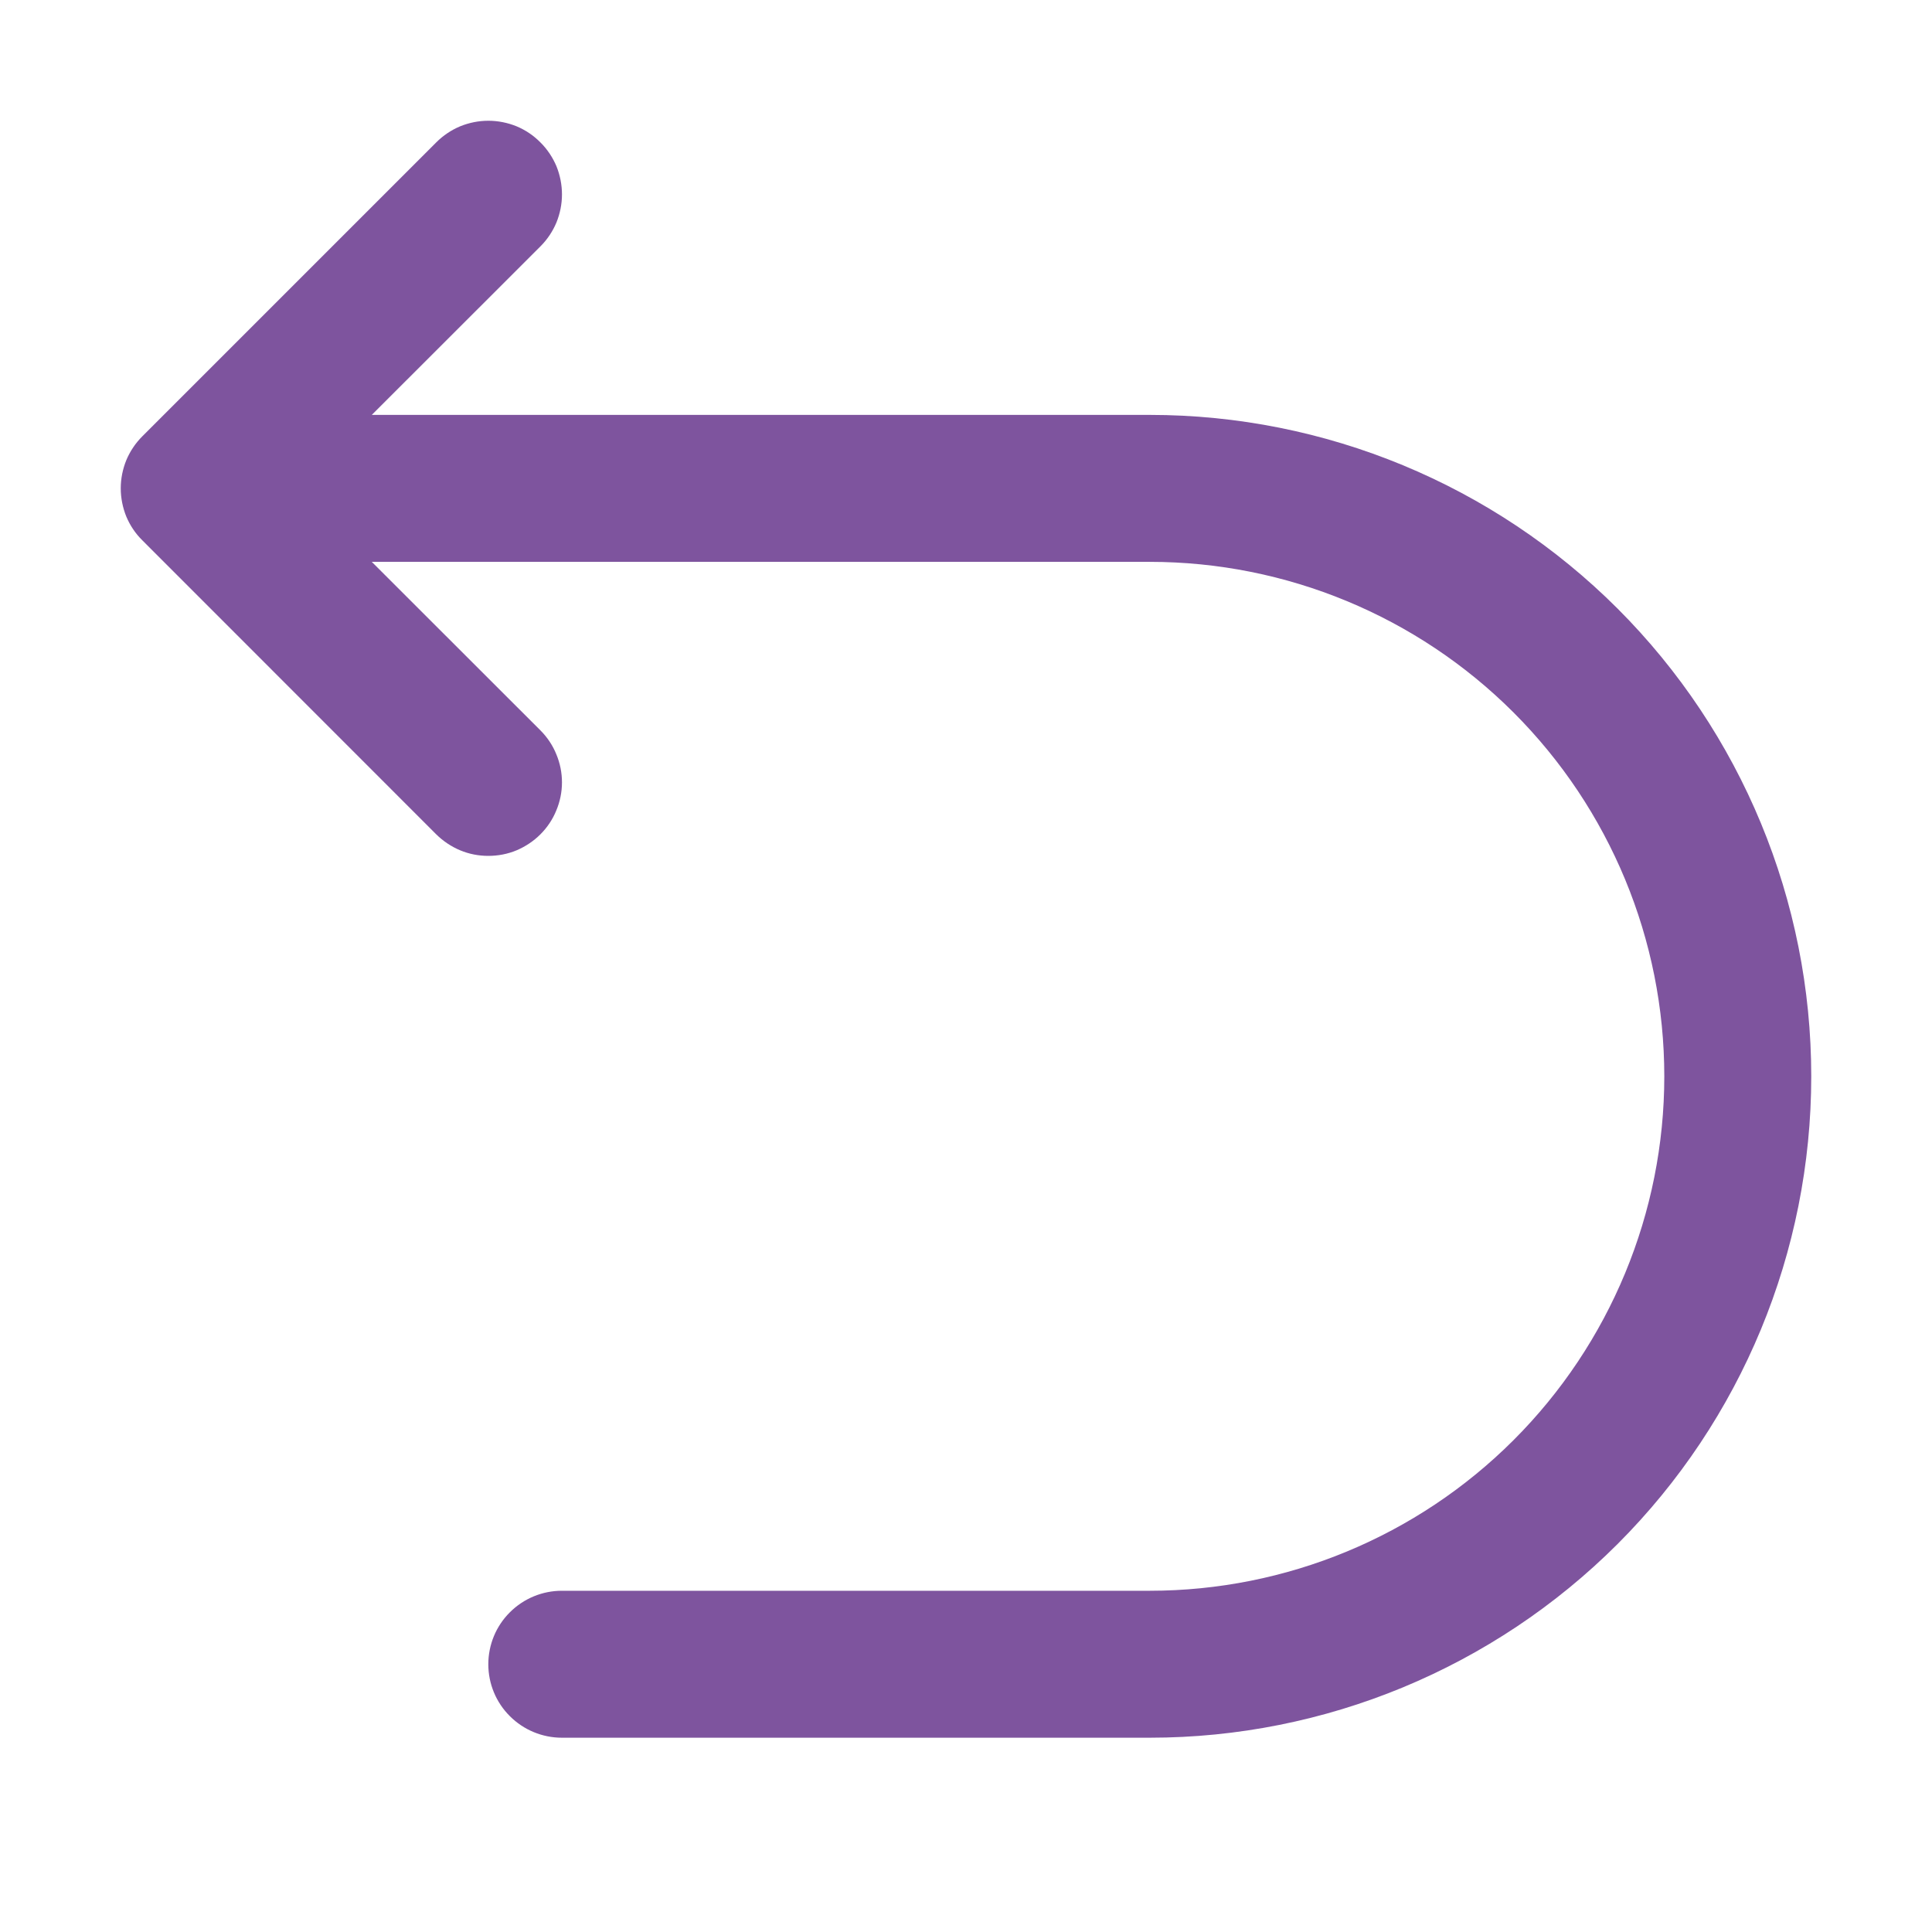
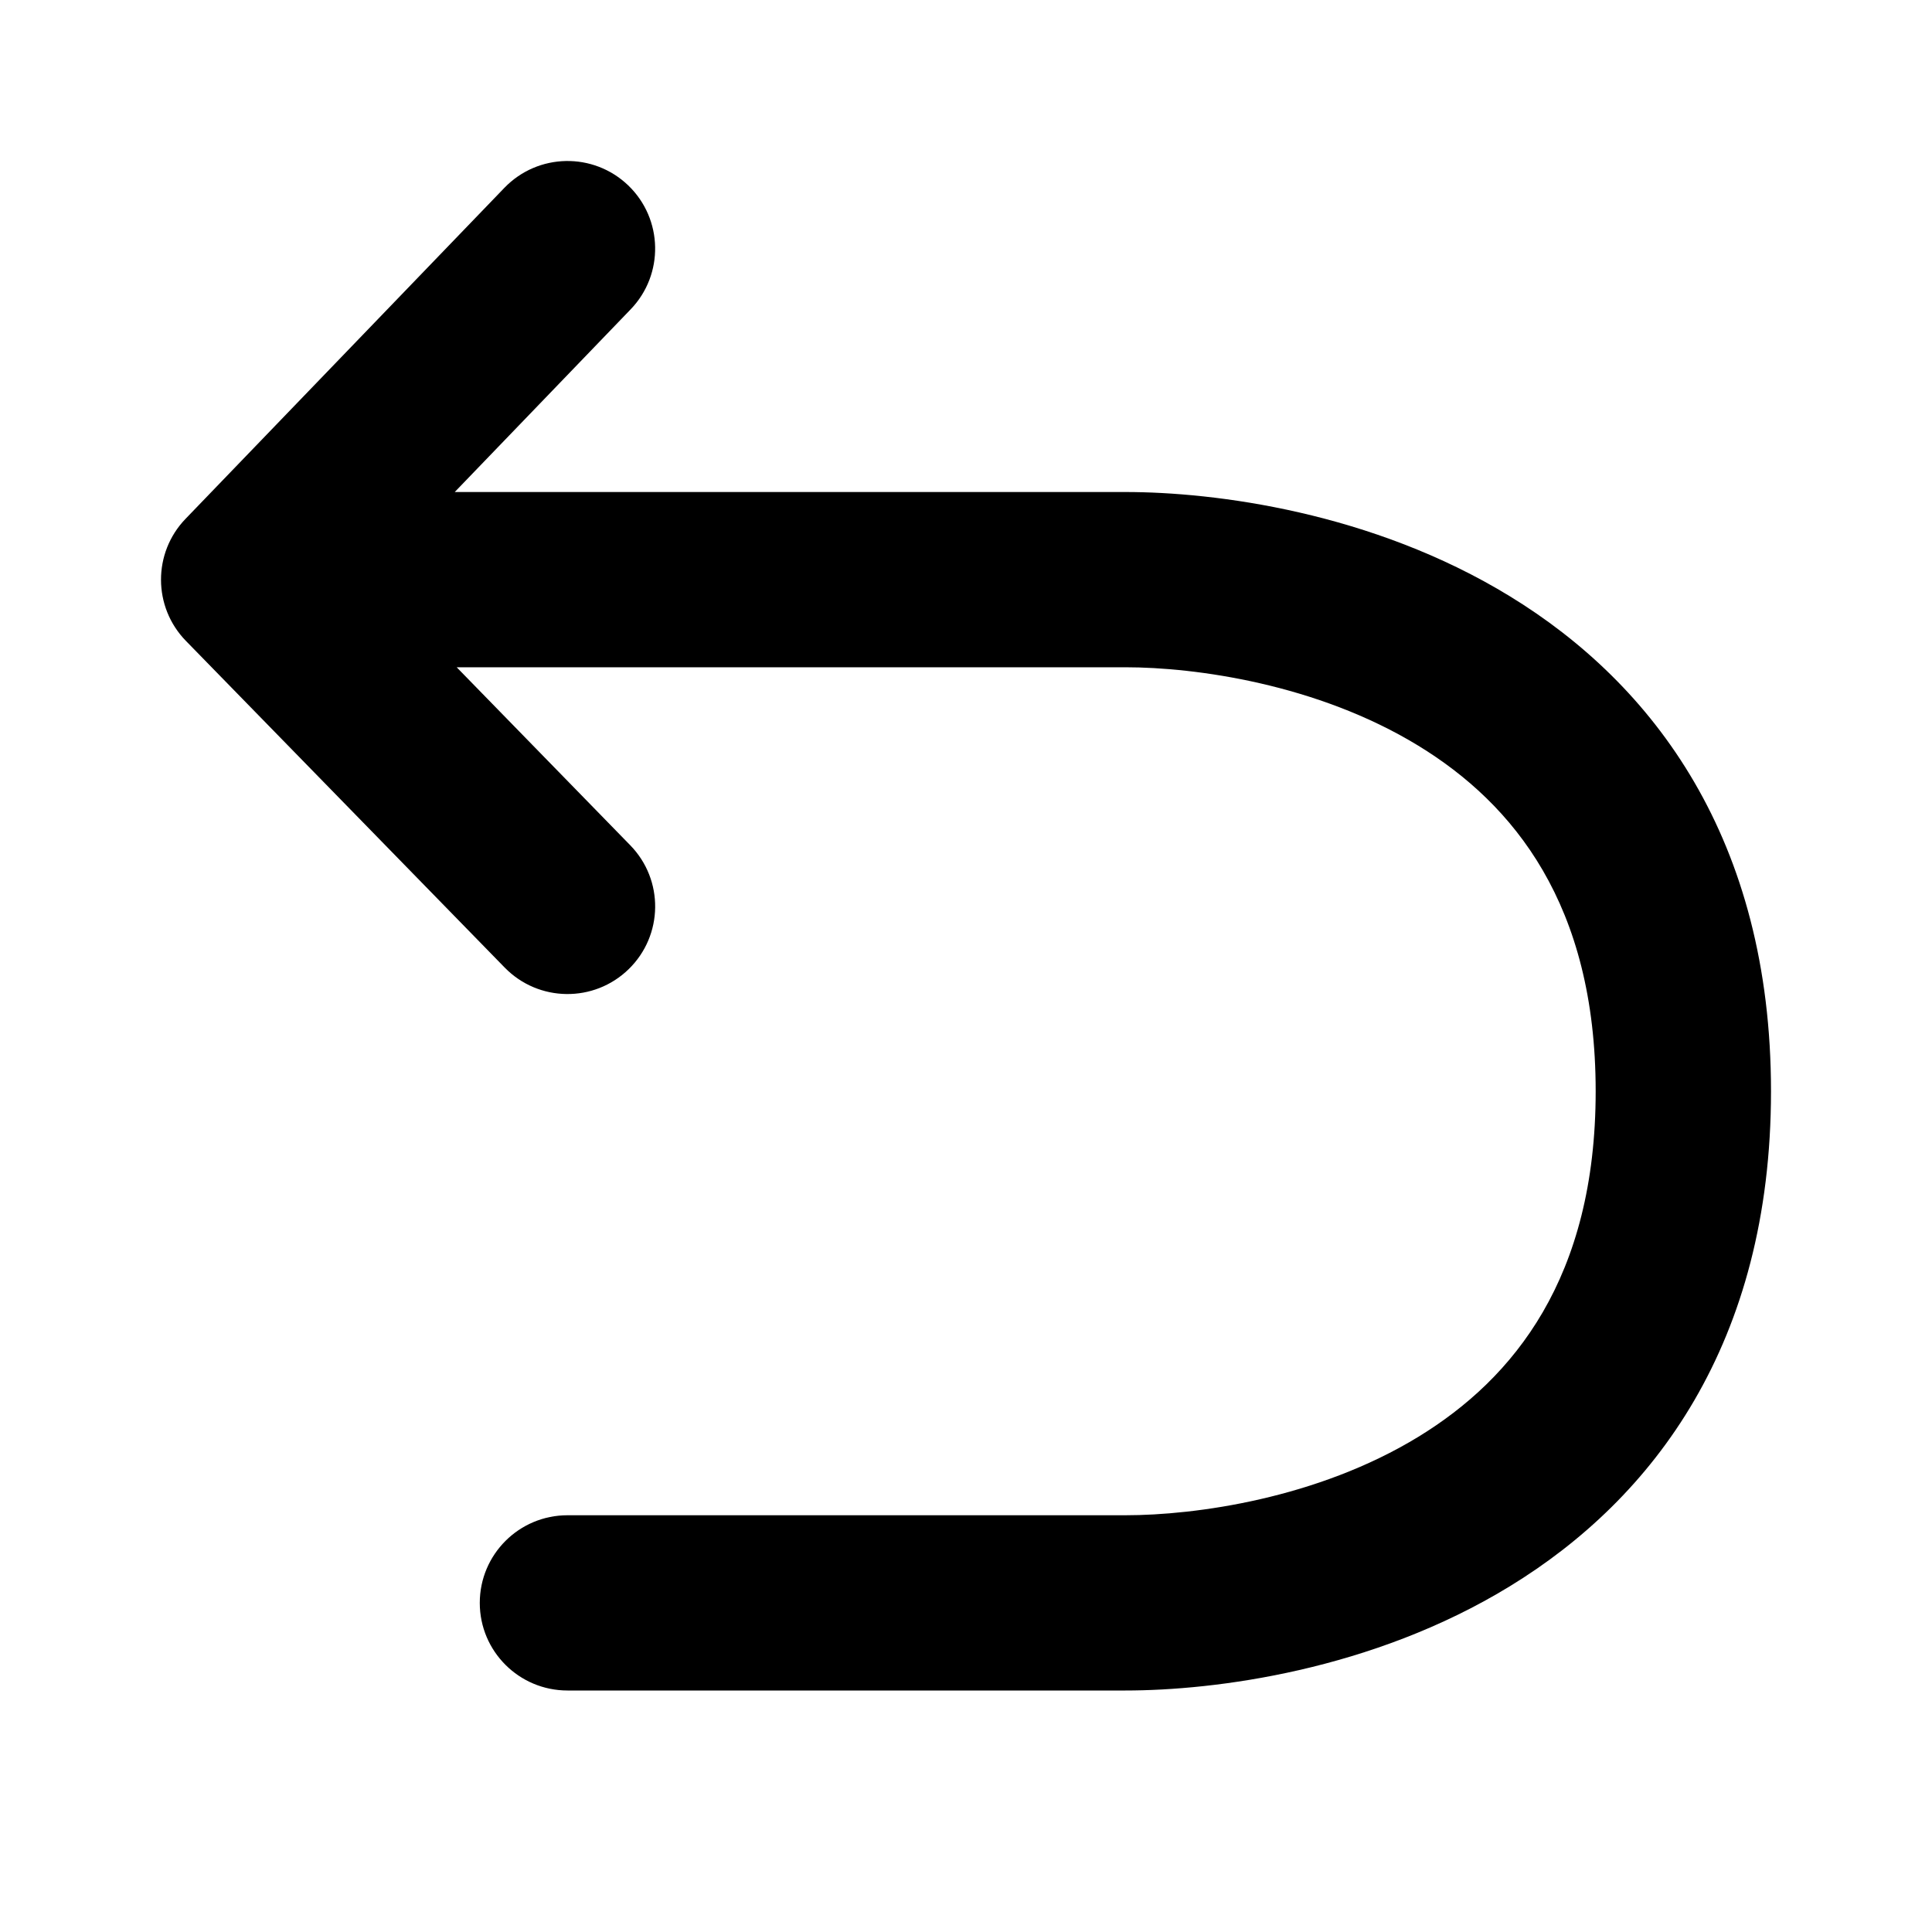
- <svg xmlns="http://www.w3.org/2000/svg" width="16" height="16" viewBox="0 0 16 16" fill="none">
-   <path fill-rule="evenodd" clip-rule="evenodd" d="M4.475 1.179C4.532 1.235 4.577 1.303 4.608 1.376C4.638 1.45 4.654 1.53 4.654 1.61C4.654 1.69 4.638 1.769 4.608 1.843C4.577 1.917 4.532 1.984 4.475 2.041L3.079 3.436H9.522C10.975 3.436 12.368 4.013 13.396 5.04C14.423 6.067 15 7.461 15 8.914C15 10.366 14.423 11.76 13.396 12.787C12.368 13.814 10.975 14.391 9.522 14.391H4.653C4.492 14.391 4.337 14.327 4.223 14.213C4.108 14.099 4.044 13.944 4.044 13.783C4.044 13.621 4.108 13.466 4.223 13.352C4.337 13.238 4.492 13.174 4.653 13.174H9.522C10.652 13.174 11.736 12.725 12.535 11.926C13.334 11.127 13.783 10.043 13.783 8.914C13.783 7.784 13.334 6.7 12.535 5.901C11.736 5.102 10.652 4.653 9.522 4.653H3.079L4.475 6.048C4.532 6.105 4.577 6.172 4.607 6.246C4.638 6.32 4.654 6.399 4.654 6.479C4.654 6.559 4.638 6.638 4.607 6.712C4.577 6.786 4.532 6.853 4.475 6.91C4.419 6.966 4.351 7.011 4.278 7.042C4.204 7.073 4.124 7.088 4.044 7.088C3.964 7.088 3.885 7.073 3.811 7.042C3.737 7.011 3.67 6.966 3.613 6.91L1.179 4.475C1.122 4.419 1.077 4.352 1.046 4.278C1.016 4.204 1 4.124 1 4.044C1 3.964 1.016 3.885 1.046 3.811C1.077 3.737 1.122 3.67 1.179 3.613L3.613 1.179C3.67 1.122 3.737 1.077 3.811 1.046C3.885 1.016 3.964 1 4.044 1C4.124 1 4.204 1.016 4.278 1.046C4.352 1.077 4.419 1.122 4.475 1.179Z" fill="#7E549E" />
+ <svg xmlns="http://www.w3.org/2000/svg" width="24" height="24" viewBox="0 0 24 24" fill="none">
+   <path fill-rule="evenodd" clip-rule="evenodd" d="M7.805 2.304C8.238 2.721 8.251 3.41 7.834 3.843L5.649 6.112H13.98C15.091 6.112 17.043 6.359 18.756 7.407C20.543 8.499 22 10.428 22 13.556C22 16.685 20.543 18.613 18.756 19.705C17.043 20.753 15.091 21 13.98 21H7.05L7.05 19.912L7.05 18.823H13.98C14.85 18.823 16.363 18.616 17.62 17.848C18.804 17.124 19.822 15.875 19.822 13.556C19.822 11.237 18.804 9.988 17.62 9.264C16.363 8.496 14.85 8.289 13.98 8.289H5.673L7.829 10.5C8.249 10.93 8.241 11.619 7.81 12.039C7.379 12.459 6.69 12.45 6.27 12.02L2.309 7.961C1.899 7.54 1.897 6.869 2.304 6.446L6.265 2.334C6.682 1.901 7.371 1.887 7.805 2.304ZM7.05 19.912L7.05 18.823C6.448 18.823 5.96 19.31 5.96 19.912C5.96 20.513 6.448 21 7.05 21L7.05 19.912Z" fill="black" />
</svg>
